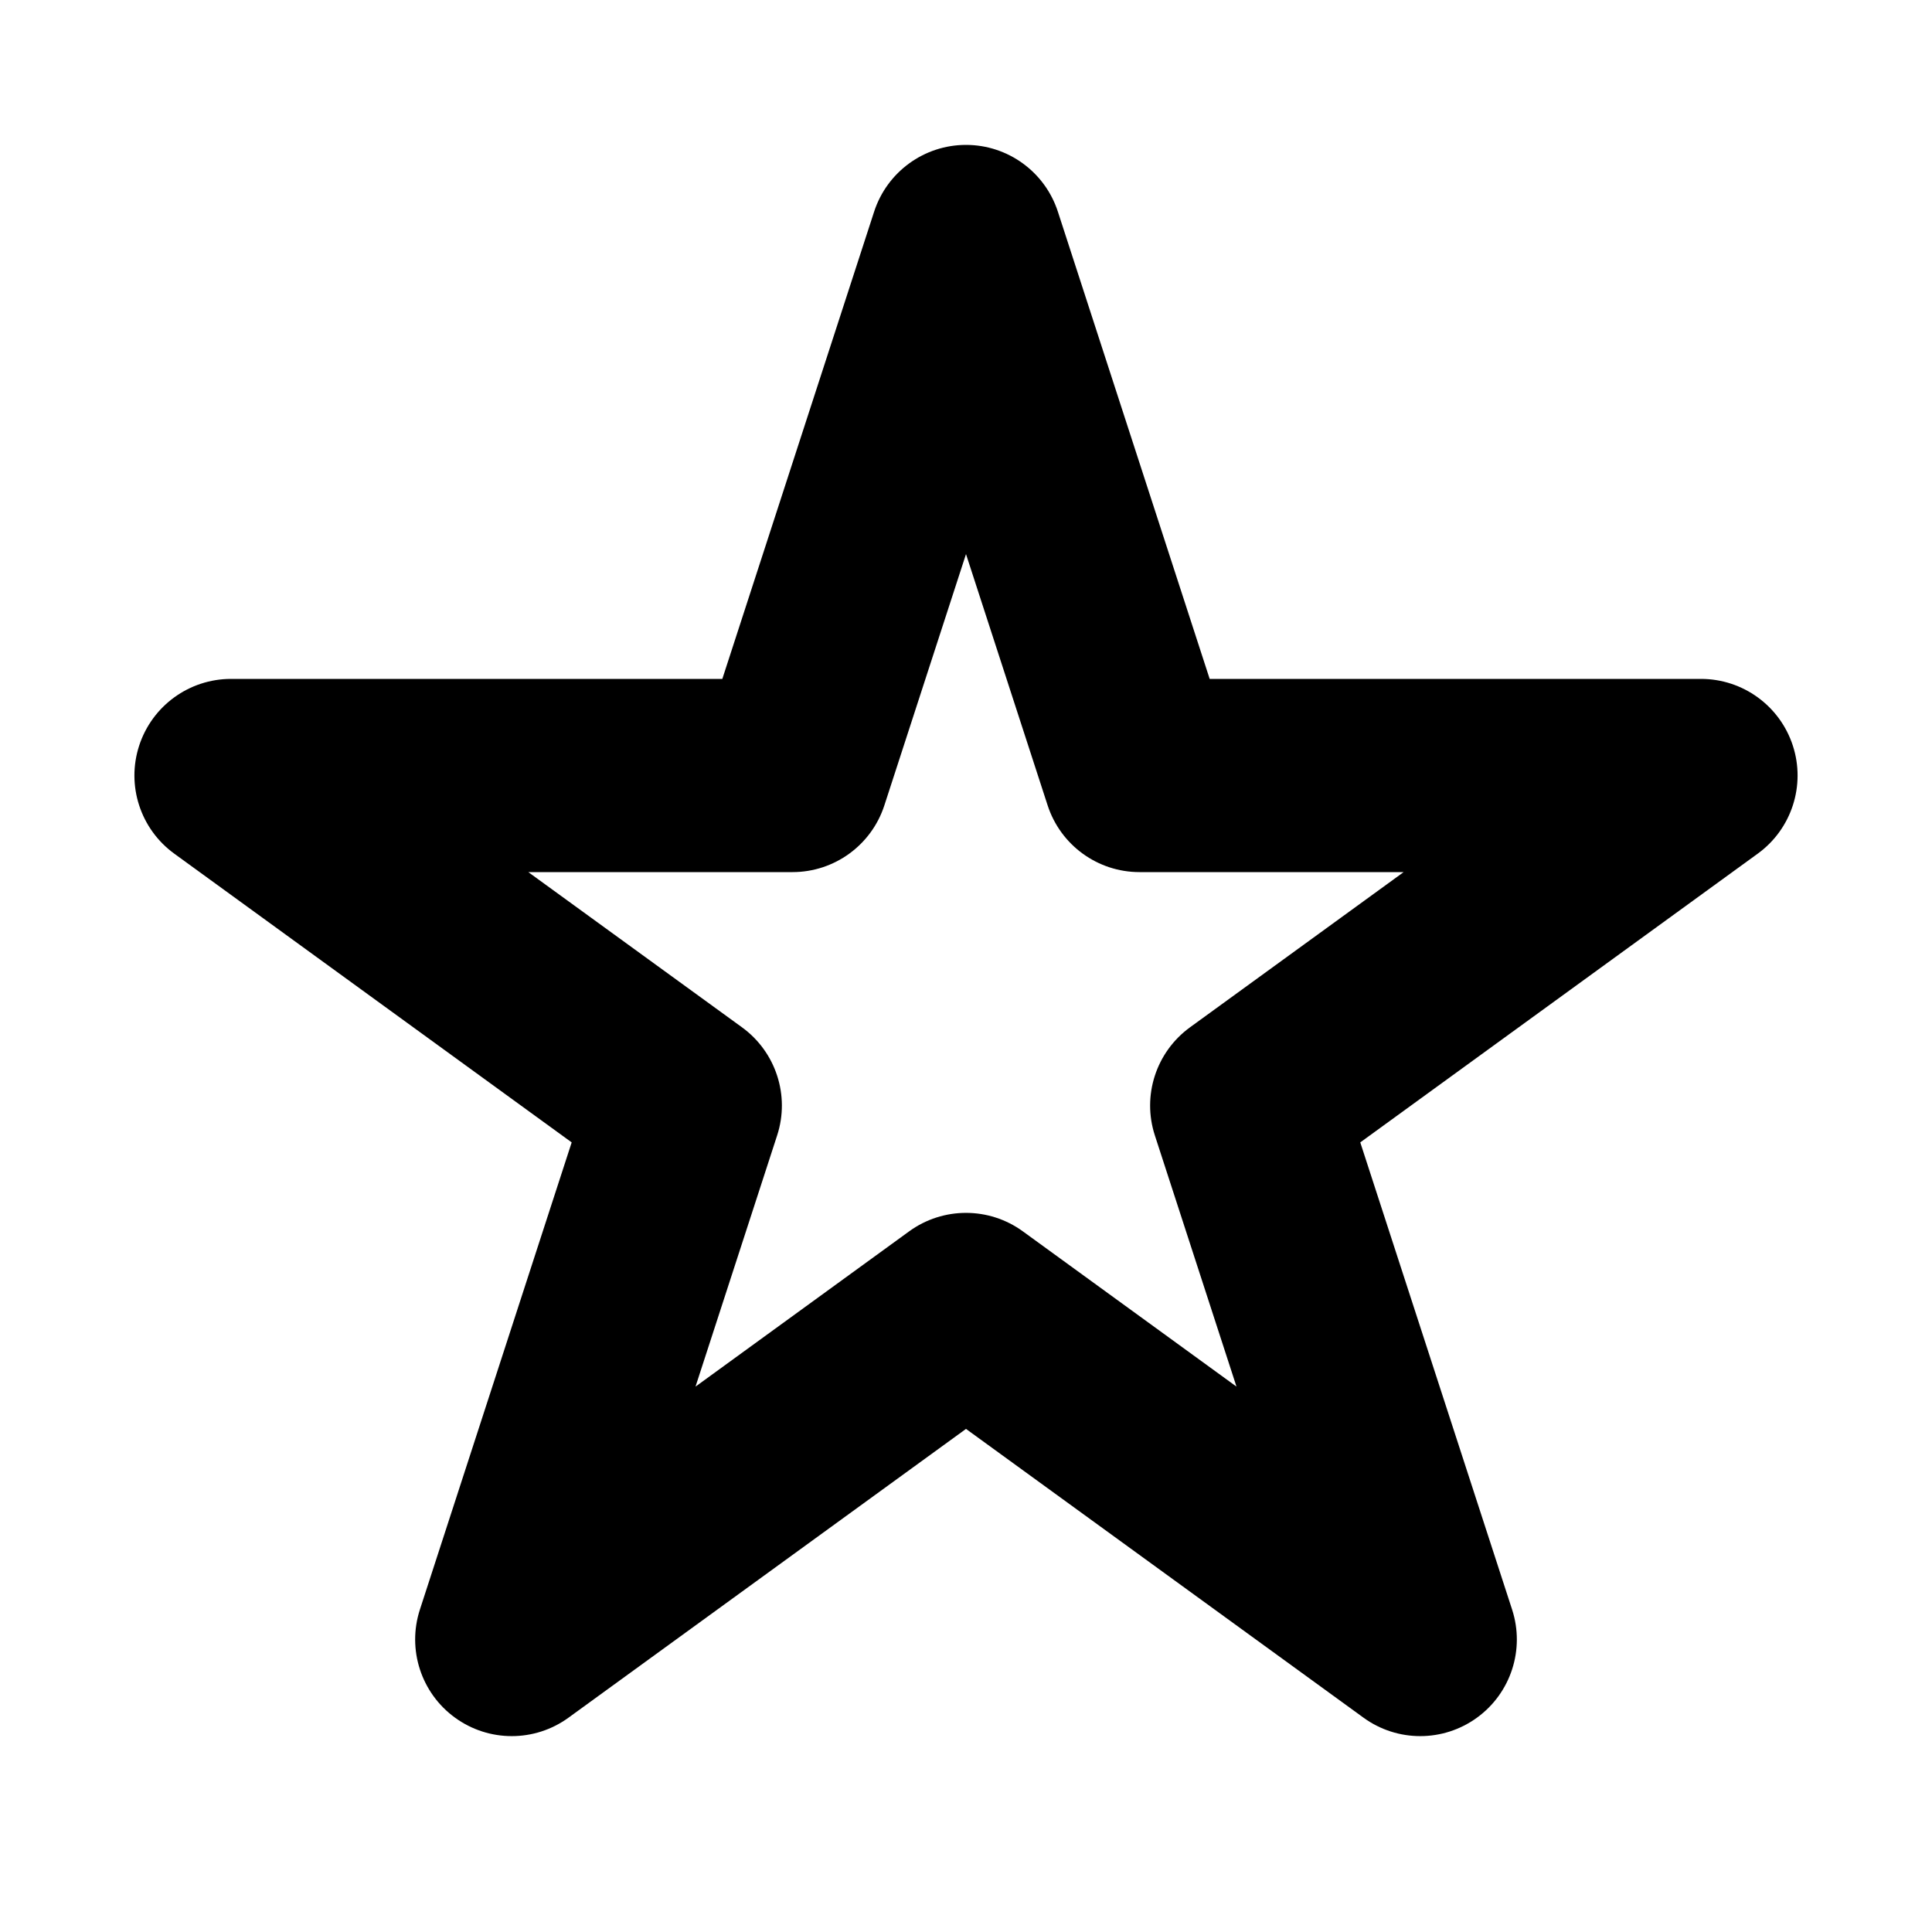
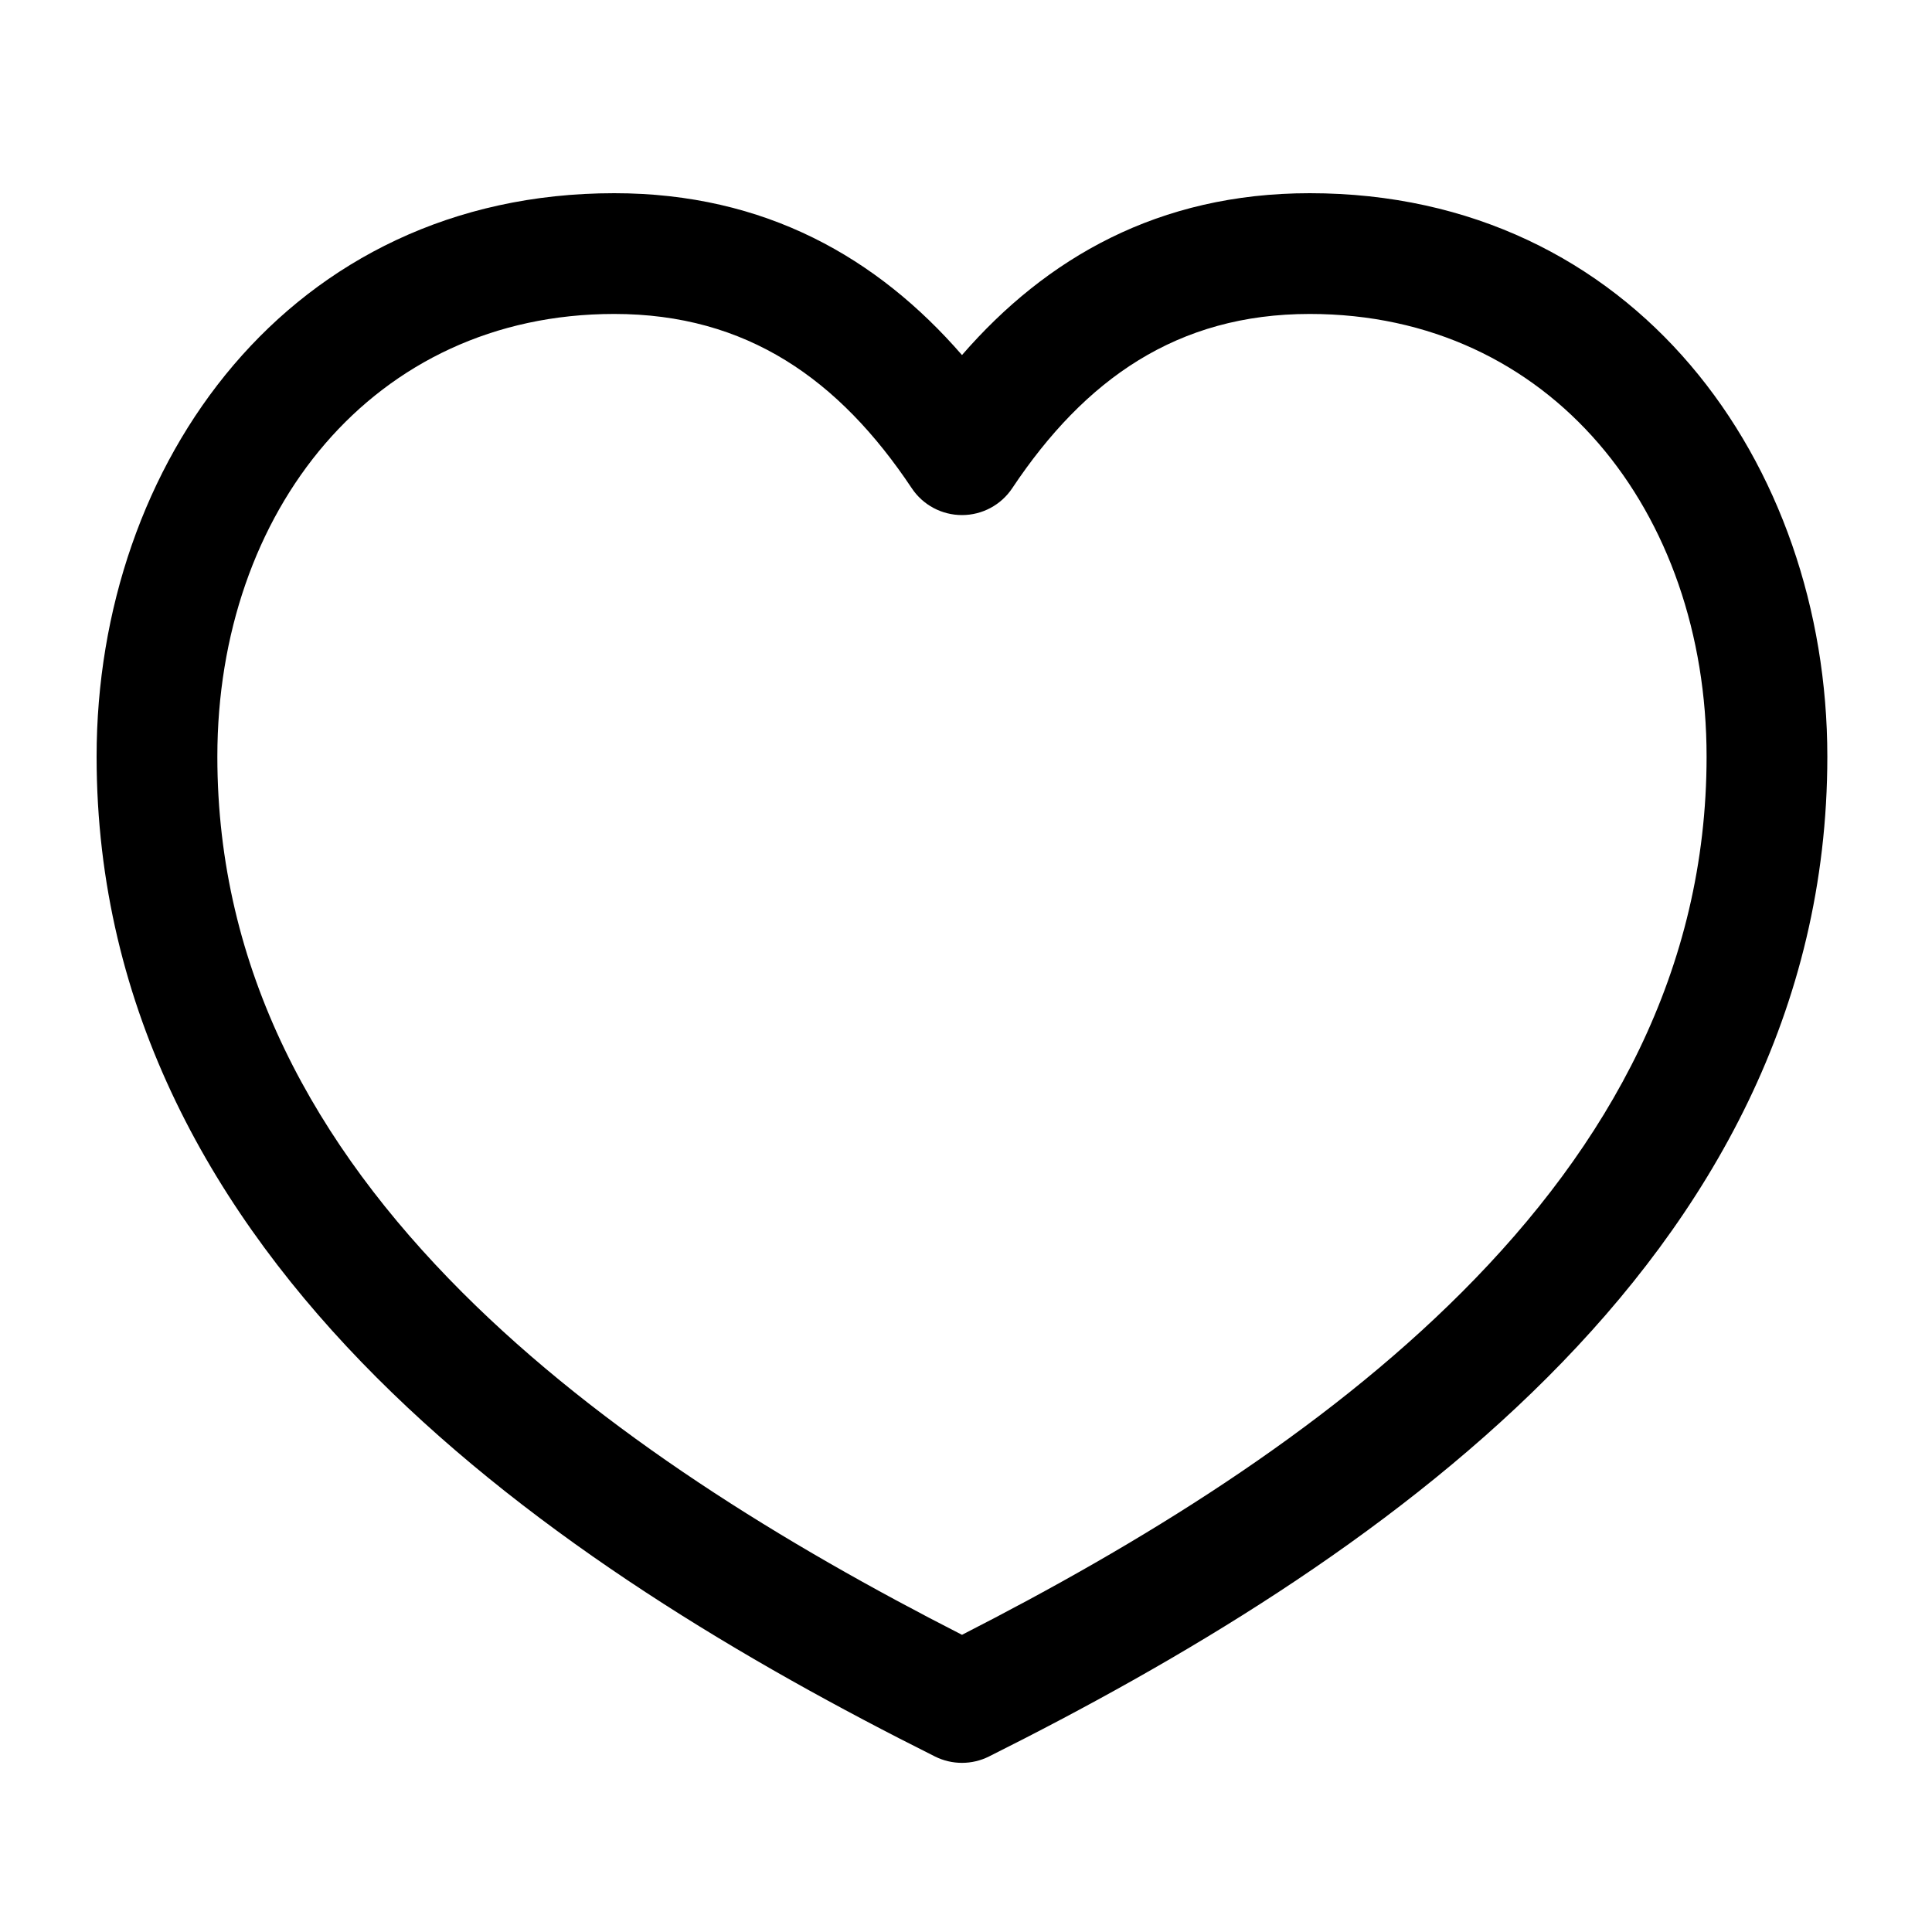
<svg xmlns="http://www.w3.org/2000/svg" width="40" height="40" viewBox="0 0 40 40" fill="none">
-   <path fill-rule="evenodd" clip-rule="evenodd" d="M20 3C20.866 3 21.634 3.558 21.902 4.382L25.045 14.056H35.217C36.083 14.056 36.851 14.614 37.119 15.438C37.387 16.262 37.093 17.165 36.392 17.674L28.163 23.652L31.307 33.326C31.574 34.15 31.281 35.053 30.58 35.562C29.879 36.072 28.93 36.072 28.229 35.562L20 29.584L11.771 35.562C11.07 36.072 10.121 36.072 9.42 35.562C8.719 35.053 8.426 34.15 8.693 33.326L11.836 23.652L3.608 17.674C2.907 17.165 2.613 16.262 2.881 15.438C3.149 14.614 3.917 14.056 4.783 14.056H14.955L18.098 4.382C18.366 3.558 19.134 3 20 3ZM20 11.472L18.31 16.674C18.042 17.498 17.274 18.056 16.408 18.056H10.938L15.363 21.27C16.064 21.78 16.358 22.683 16.09 23.507L14.4 28.708L18.824 25.493C19.525 24.984 20.475 24.984 21.176 25.493L25.6 28.708L23.91 23.507C23.642 22.683 23.936 21.78 24.637 21.27L29.061 18.056H23.592C22.726 18.056 21.958 17.498 21.69 16.674L20 11.472Z" fill="black" />
+   <path fill-rule="evenodd" clip-rule="evenodd" d="M12.717 6.5C7.721 6.5 4.5 10.6 4.5 15.664C4.5 20.08 6.524 23.709 9.566 26.753C12.476 29.665 16.262 31.981 19.917 33.847C23.572 31.981 27.357 29.665 30.267 26.753C33.309 23.709 35.333 20.08 35.333 15.664C35.333 10.6 32.112 6.5 27.117 6.5C24.371 6.5 22.459 7.855 20.957 10.108C20.725 10.456 20.335 10.664 19.917 10.664C19.499 10.664 19.108 10.456 18.877 10.108C17.375 7.855 15.462 6.5 12.717 6.5ZM2 15.664C2 9.597 5.991 4 12.717 4C15.847 4 18.171 5.341 19.917 7.351C21.662 5.341 23.986 4 27.117 4C33.842 4 37.833 9.597 37.833 15.664C37.833 20.933 35.392 25.162 32.035 28.52C28.694 31.863 24.387 34.409 20.476 36.366C20.124 36.542 19.709 36.542 19.357 36.366C15.447 34.409 11.139 31.863 7.798 28.52C4.441 25.162 2 20.933 2 15.664Z" fill="black" />
</svg>
